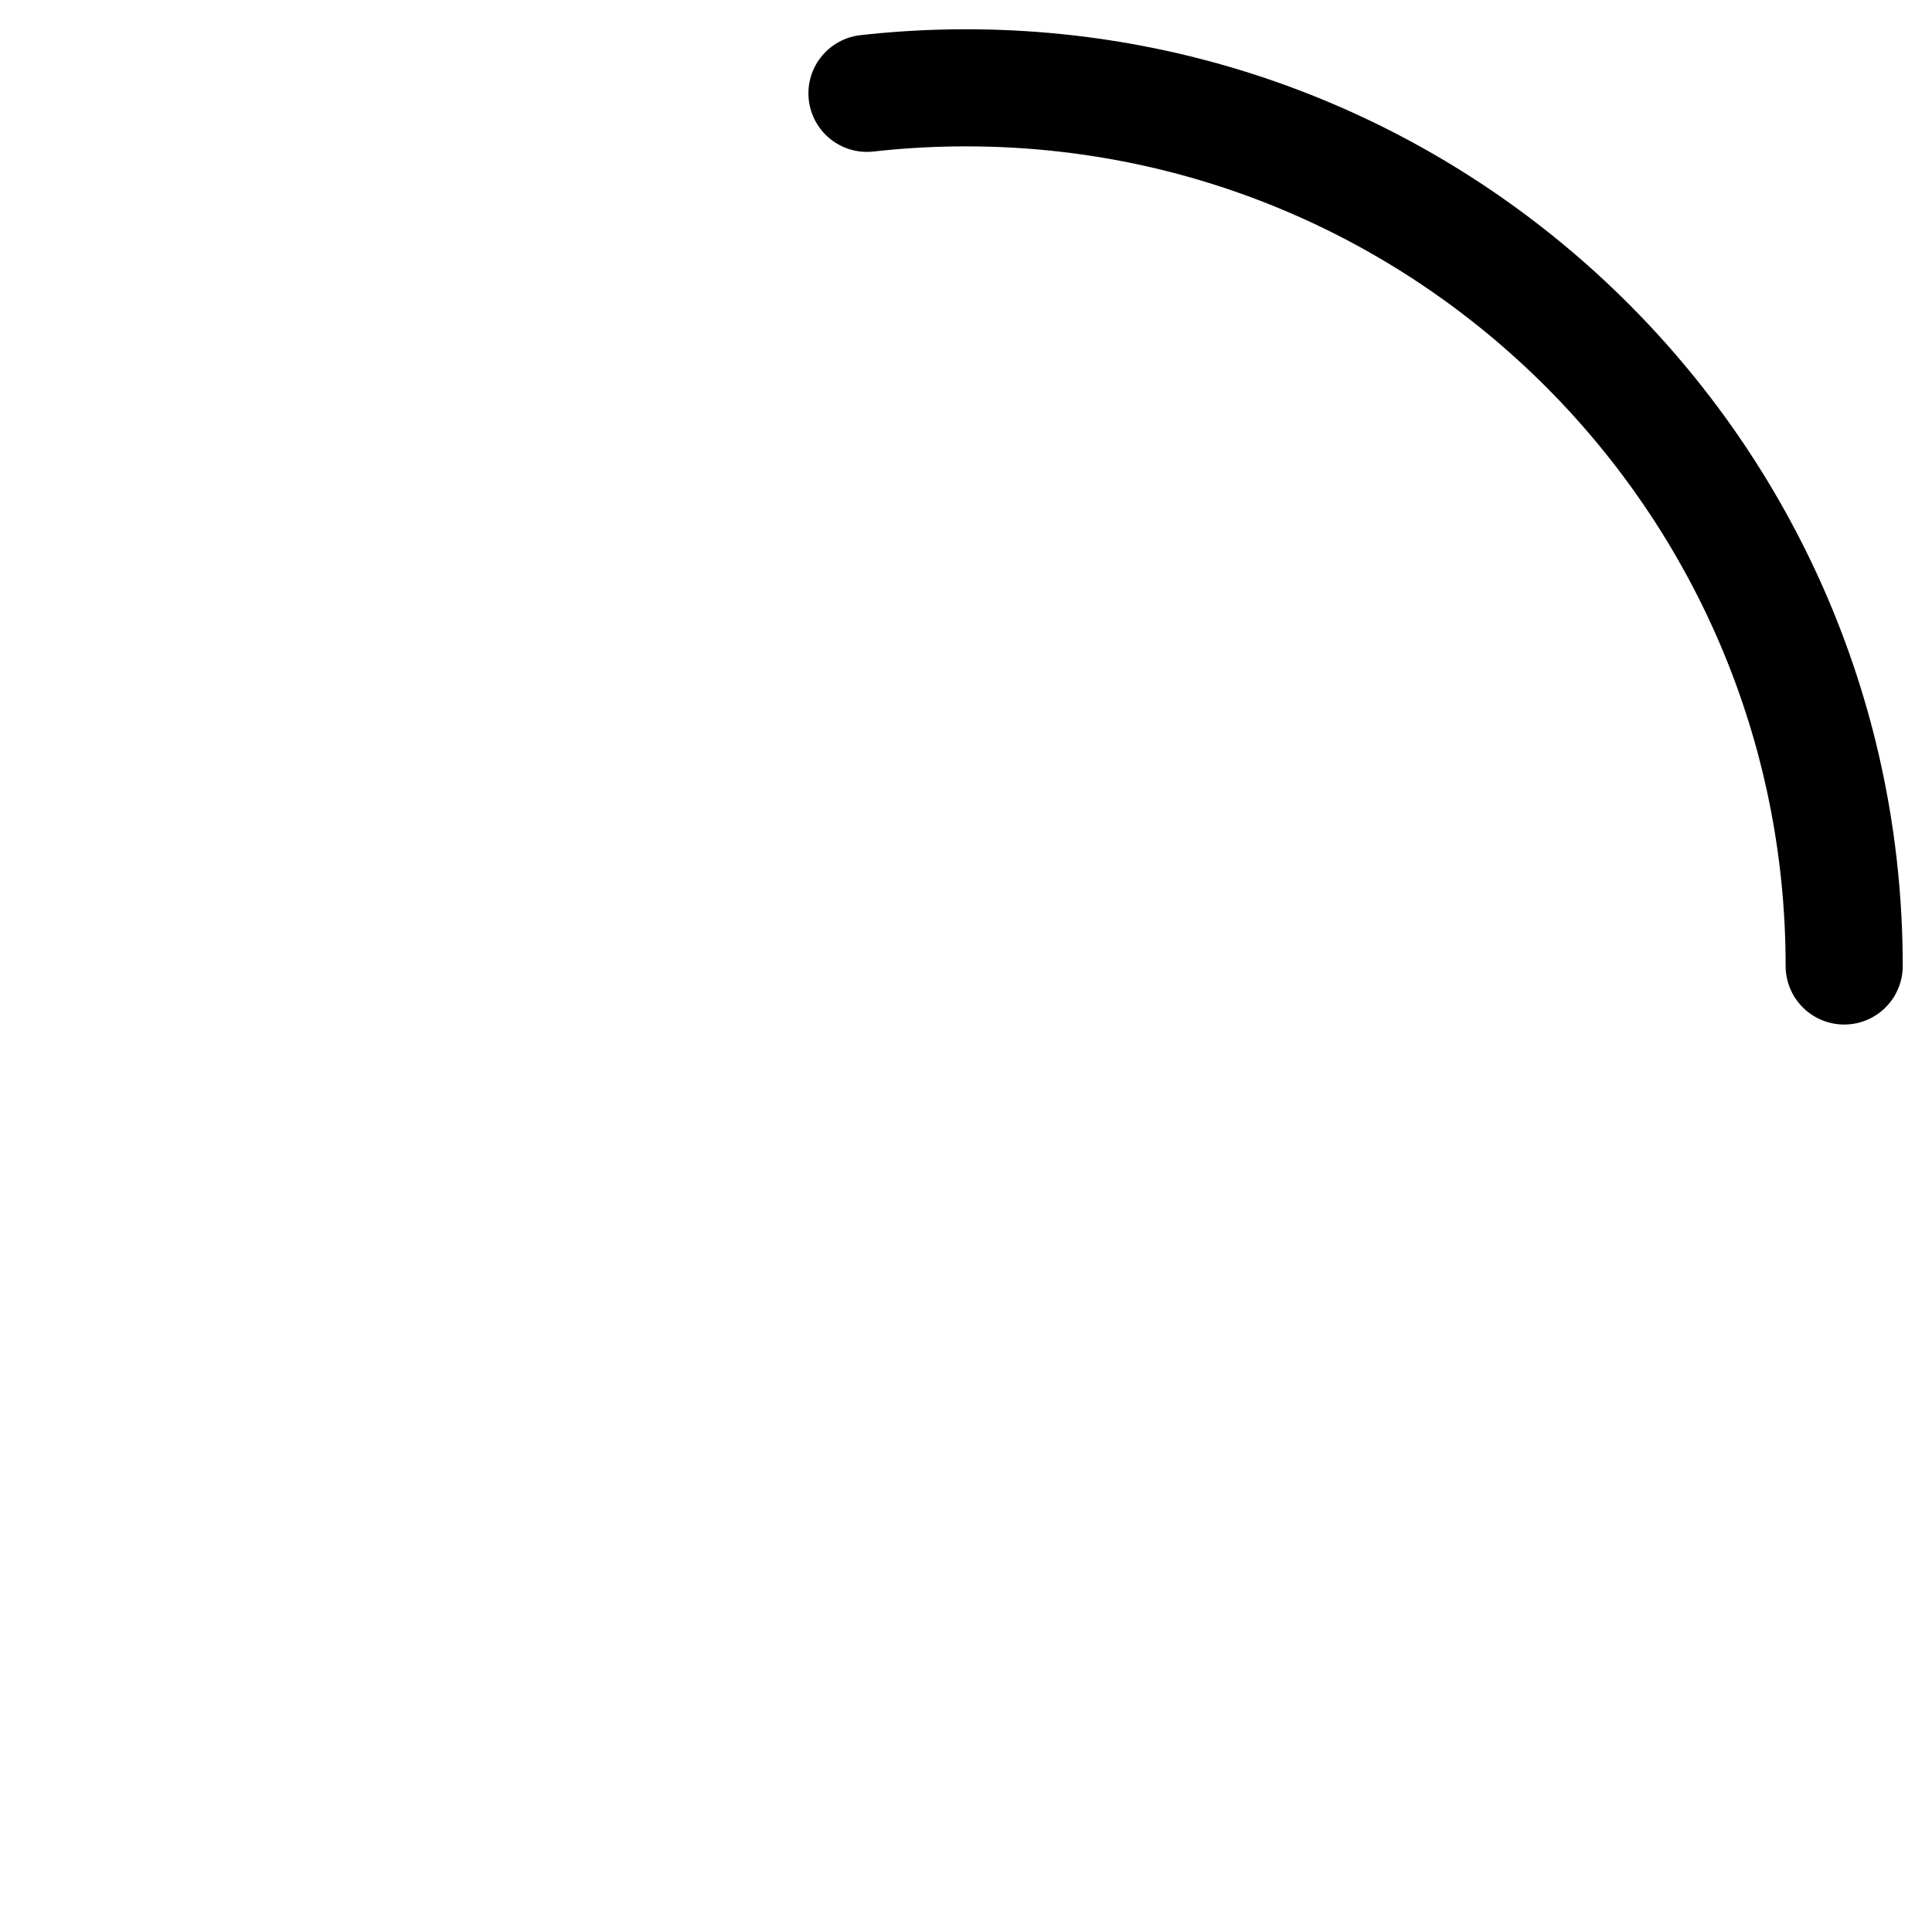
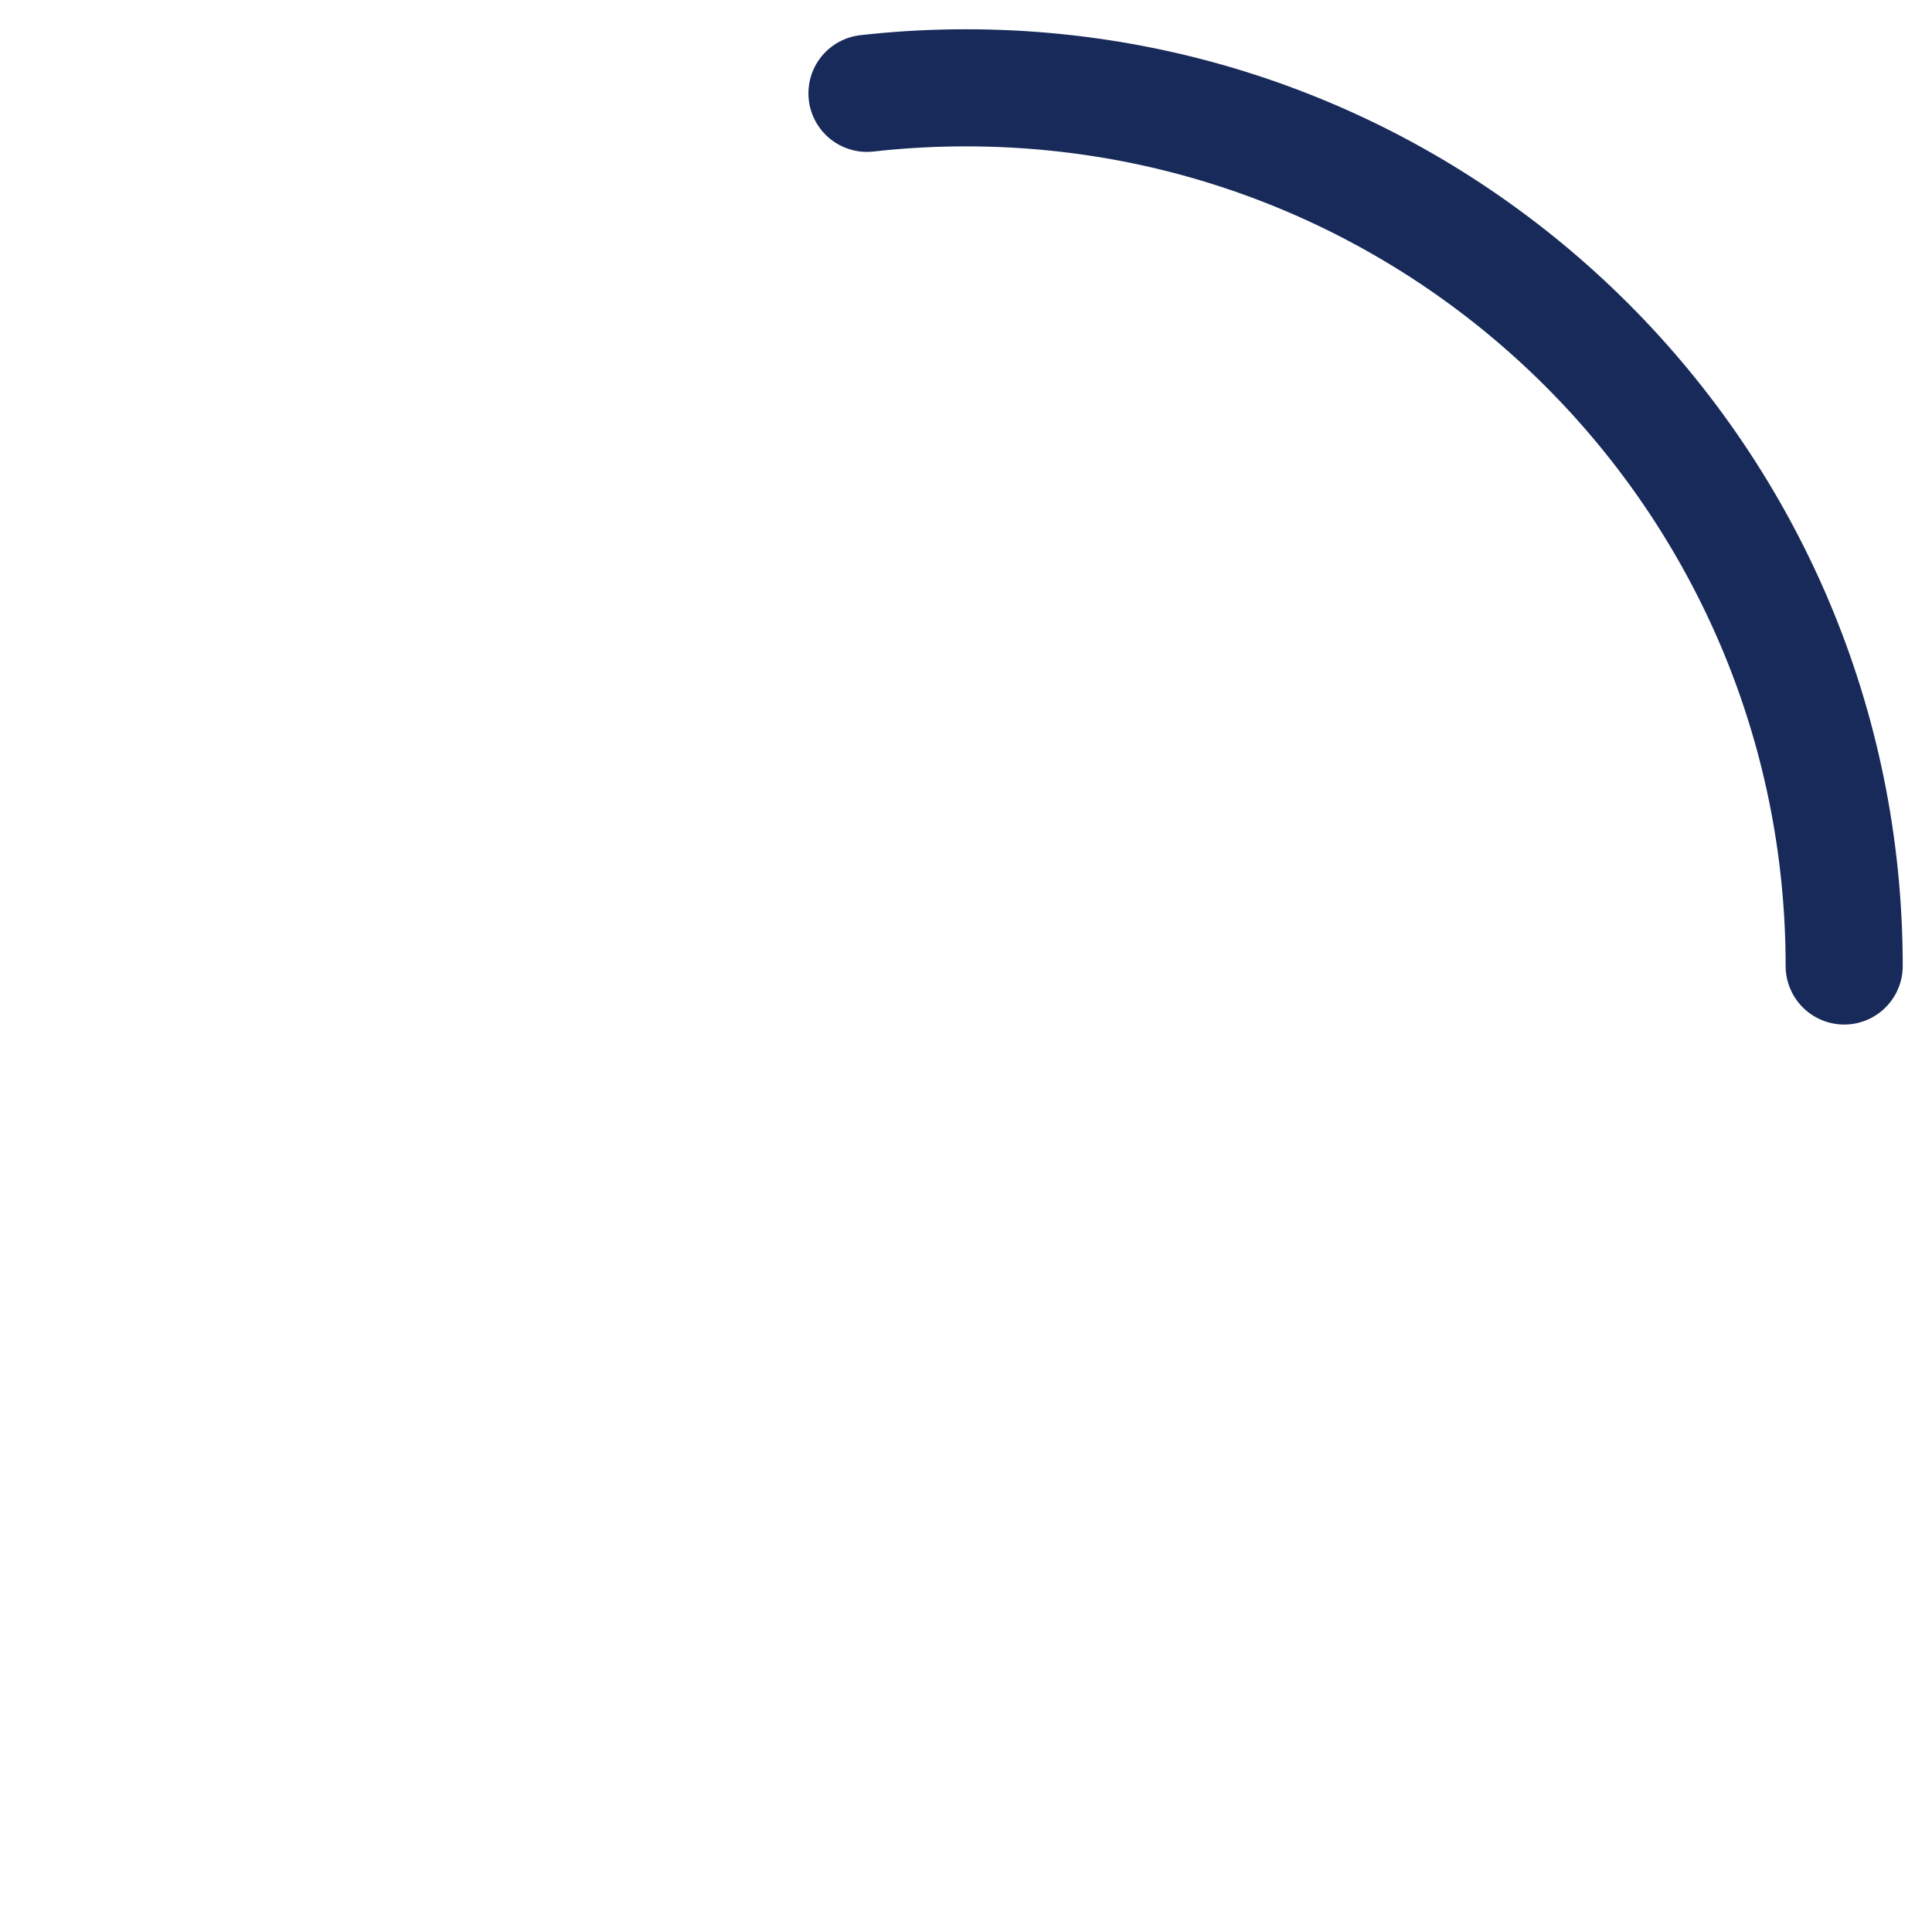
<svg xmlns="http://www.w3.org/2000/svg" viewBox="0 0 66 66">
  <g>
    <animateTransform attributeName="transform" type="rotate" values="0 33 33;270 33 33" begin="0s" dur="1.4s" fill="freeze" repeatCount="indefinite" />
-     <circle class="loadCircle" fill="none" stroke="black" stroke-width="4" stroke-linecap="round" cx="33" cy="33" r="30" stroke-dasharray="187" stroke-dashoffset="610">
+     <circle class="loadCircle" fill="none" stroke="#172a59" stroke-width="4" stroke-linecap="round" cx="33" cy="33" r="30" stroke-dasharray="187" stroke-dashoffset="610">
      <animateTransform attributeName="transform" type="rotate" values="0 33 33;135 33 33;450 33 33" begin="0s" dur="1.4s" fill="freeze" repeatCount="indefinite" />
      <animate attributeName="stroke-dashoffset" values="187;46.75;187" begin="0s" dur="1.4s" fill="freeze" repeatCount="indefinite" />
    </circle>
  </g>
</svg>
